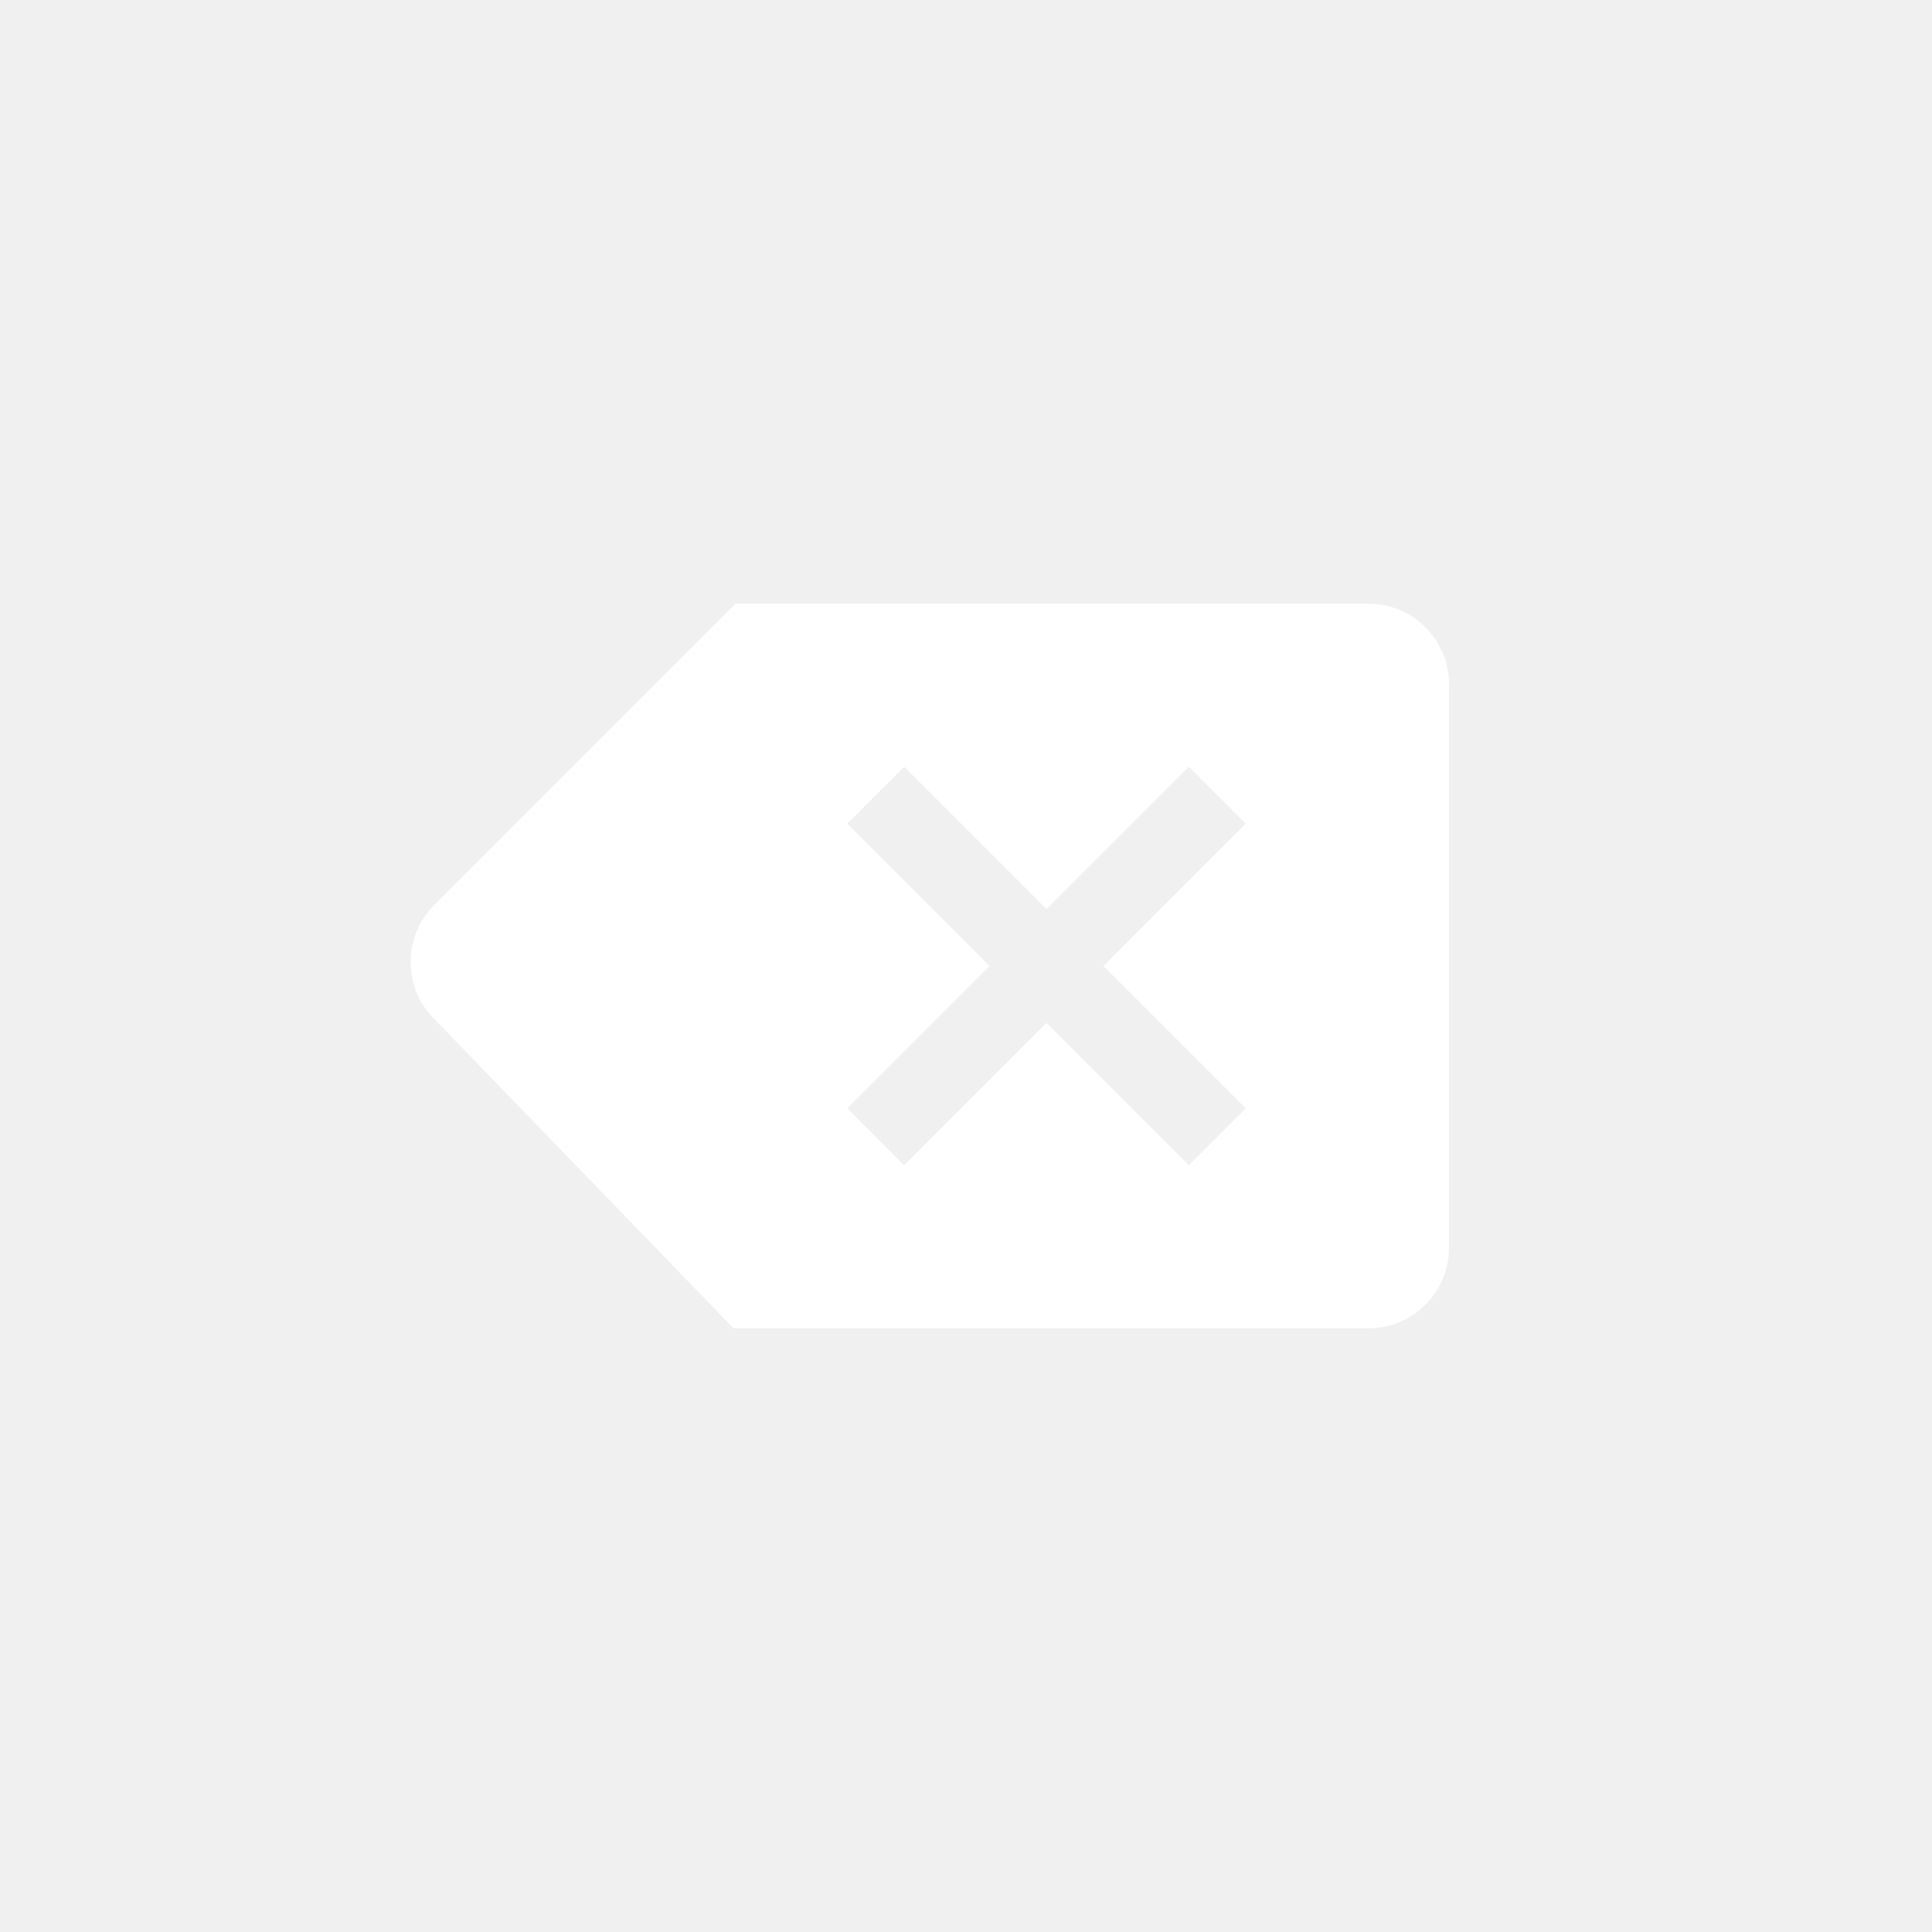
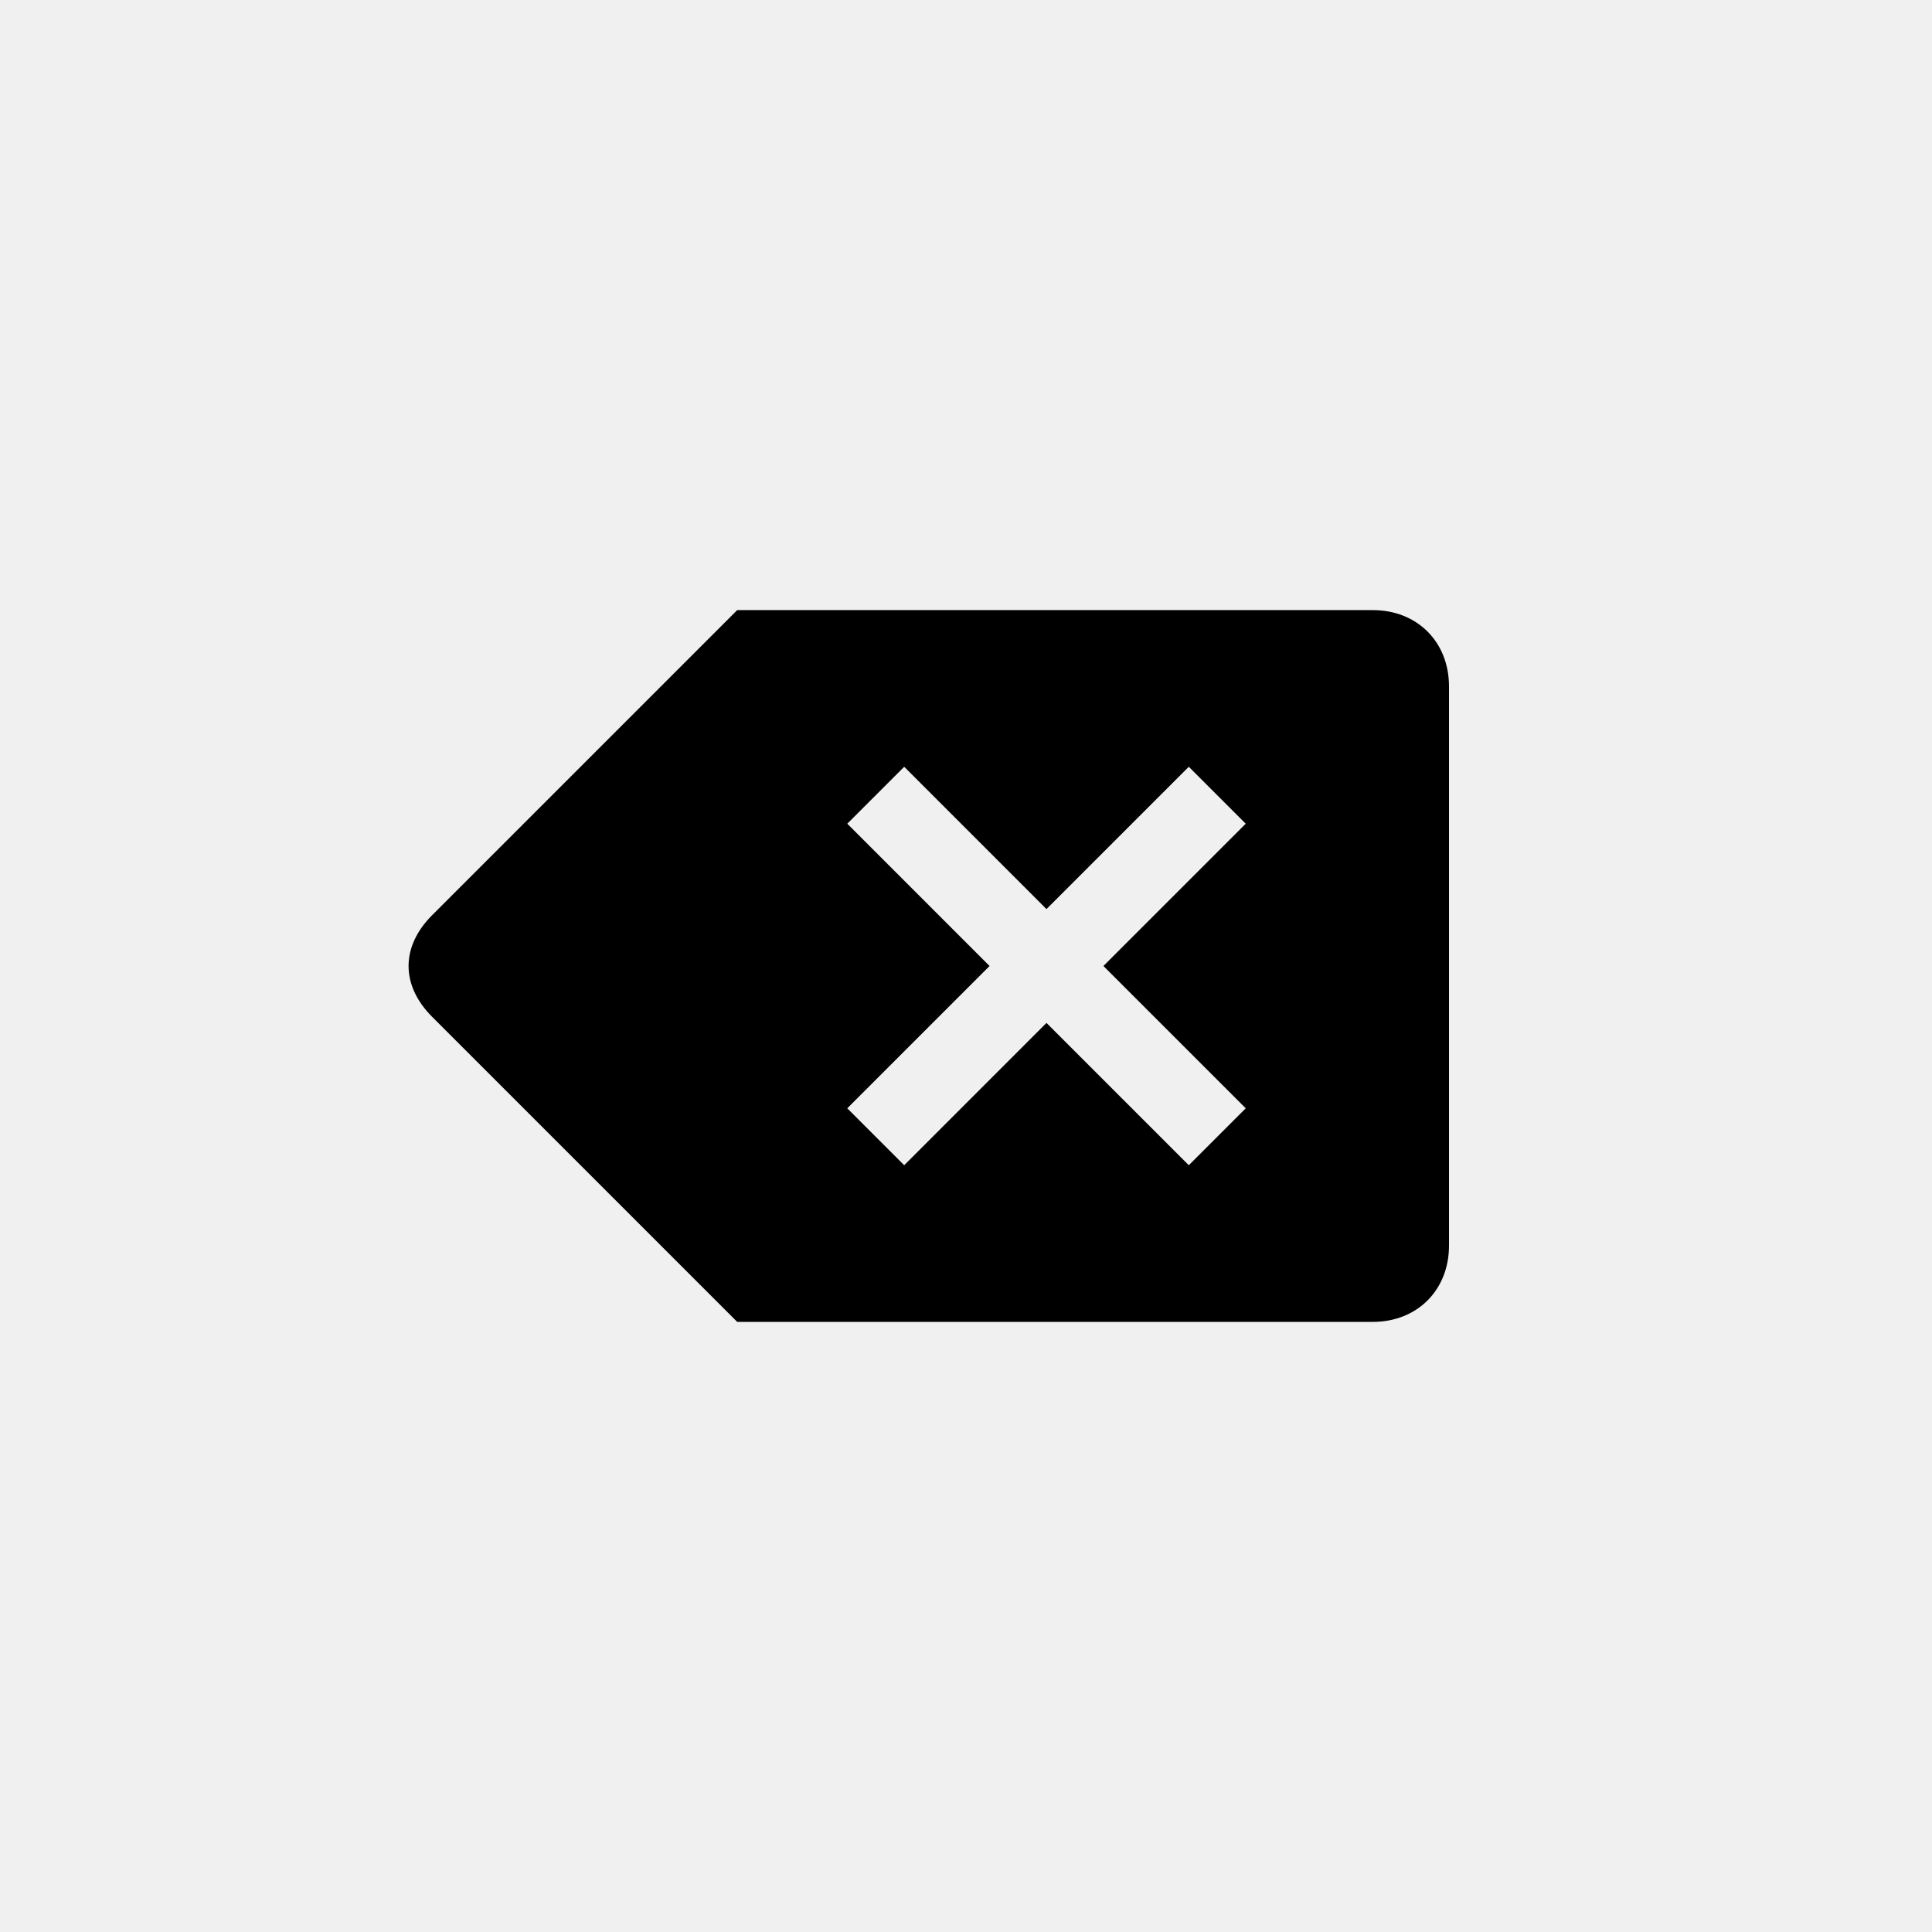
<svg xmlns="http://www.w3.org/2000/svg" version="1.1" baseProfile="full" width="76" height="76" viewBox="0 0 76.00 76.00" enable-background="new 0 0 76.00 76.00" xml:space="preserve">
-   <path fill="#FFFFFF" fill-opacity="1" stroke-width="0.2" stroke-linejoin="round" d="M 53.833,23.75L 28.931,23.75L 17.079,35.602C 15.842,36.838 15.842,38.843 17.079,40.08L 28.853,52.25L 53.833,52.25C 55.582,52.25 57,50.832 57,49.083L 57,26.917C 57,25.168 55.582,23.75 53.833,23.75 Z M 35.569,45.837L 33.329,43.598L 38.927,38L 33.33,32.402L 35.569,30.163L 41.166,35.761L 46.764,30.163L 49.004,32.402L 43.406,38L 49.004,43.598L 46.764,45.837L 41.166,40.239L 35.569,45.837 Z " />
+   <path fill="#000000" fill-opacity="1" stroke-width="0.2" stroke-linejoin="round" d="M 54,24L 29,24L 17,36C 15.763,37.237 15.763,38.763 17,40L 29,52L 54,52C 55.749,52 57,50.749 57,49L 57,27C 57,25.251 55.749,24 54,24 Z M 35.569,45.837L 33.329,43.598L 38.927,38L 33.33,32.402L 35.569,30.163L 41.166,35.761L 46.764,30.163L 49.004,32.402L 43.406,38L 49.004,43.598L 46.764,45.837L 41.166,40.239L 35.569,45.837 Z " />
</svg>
